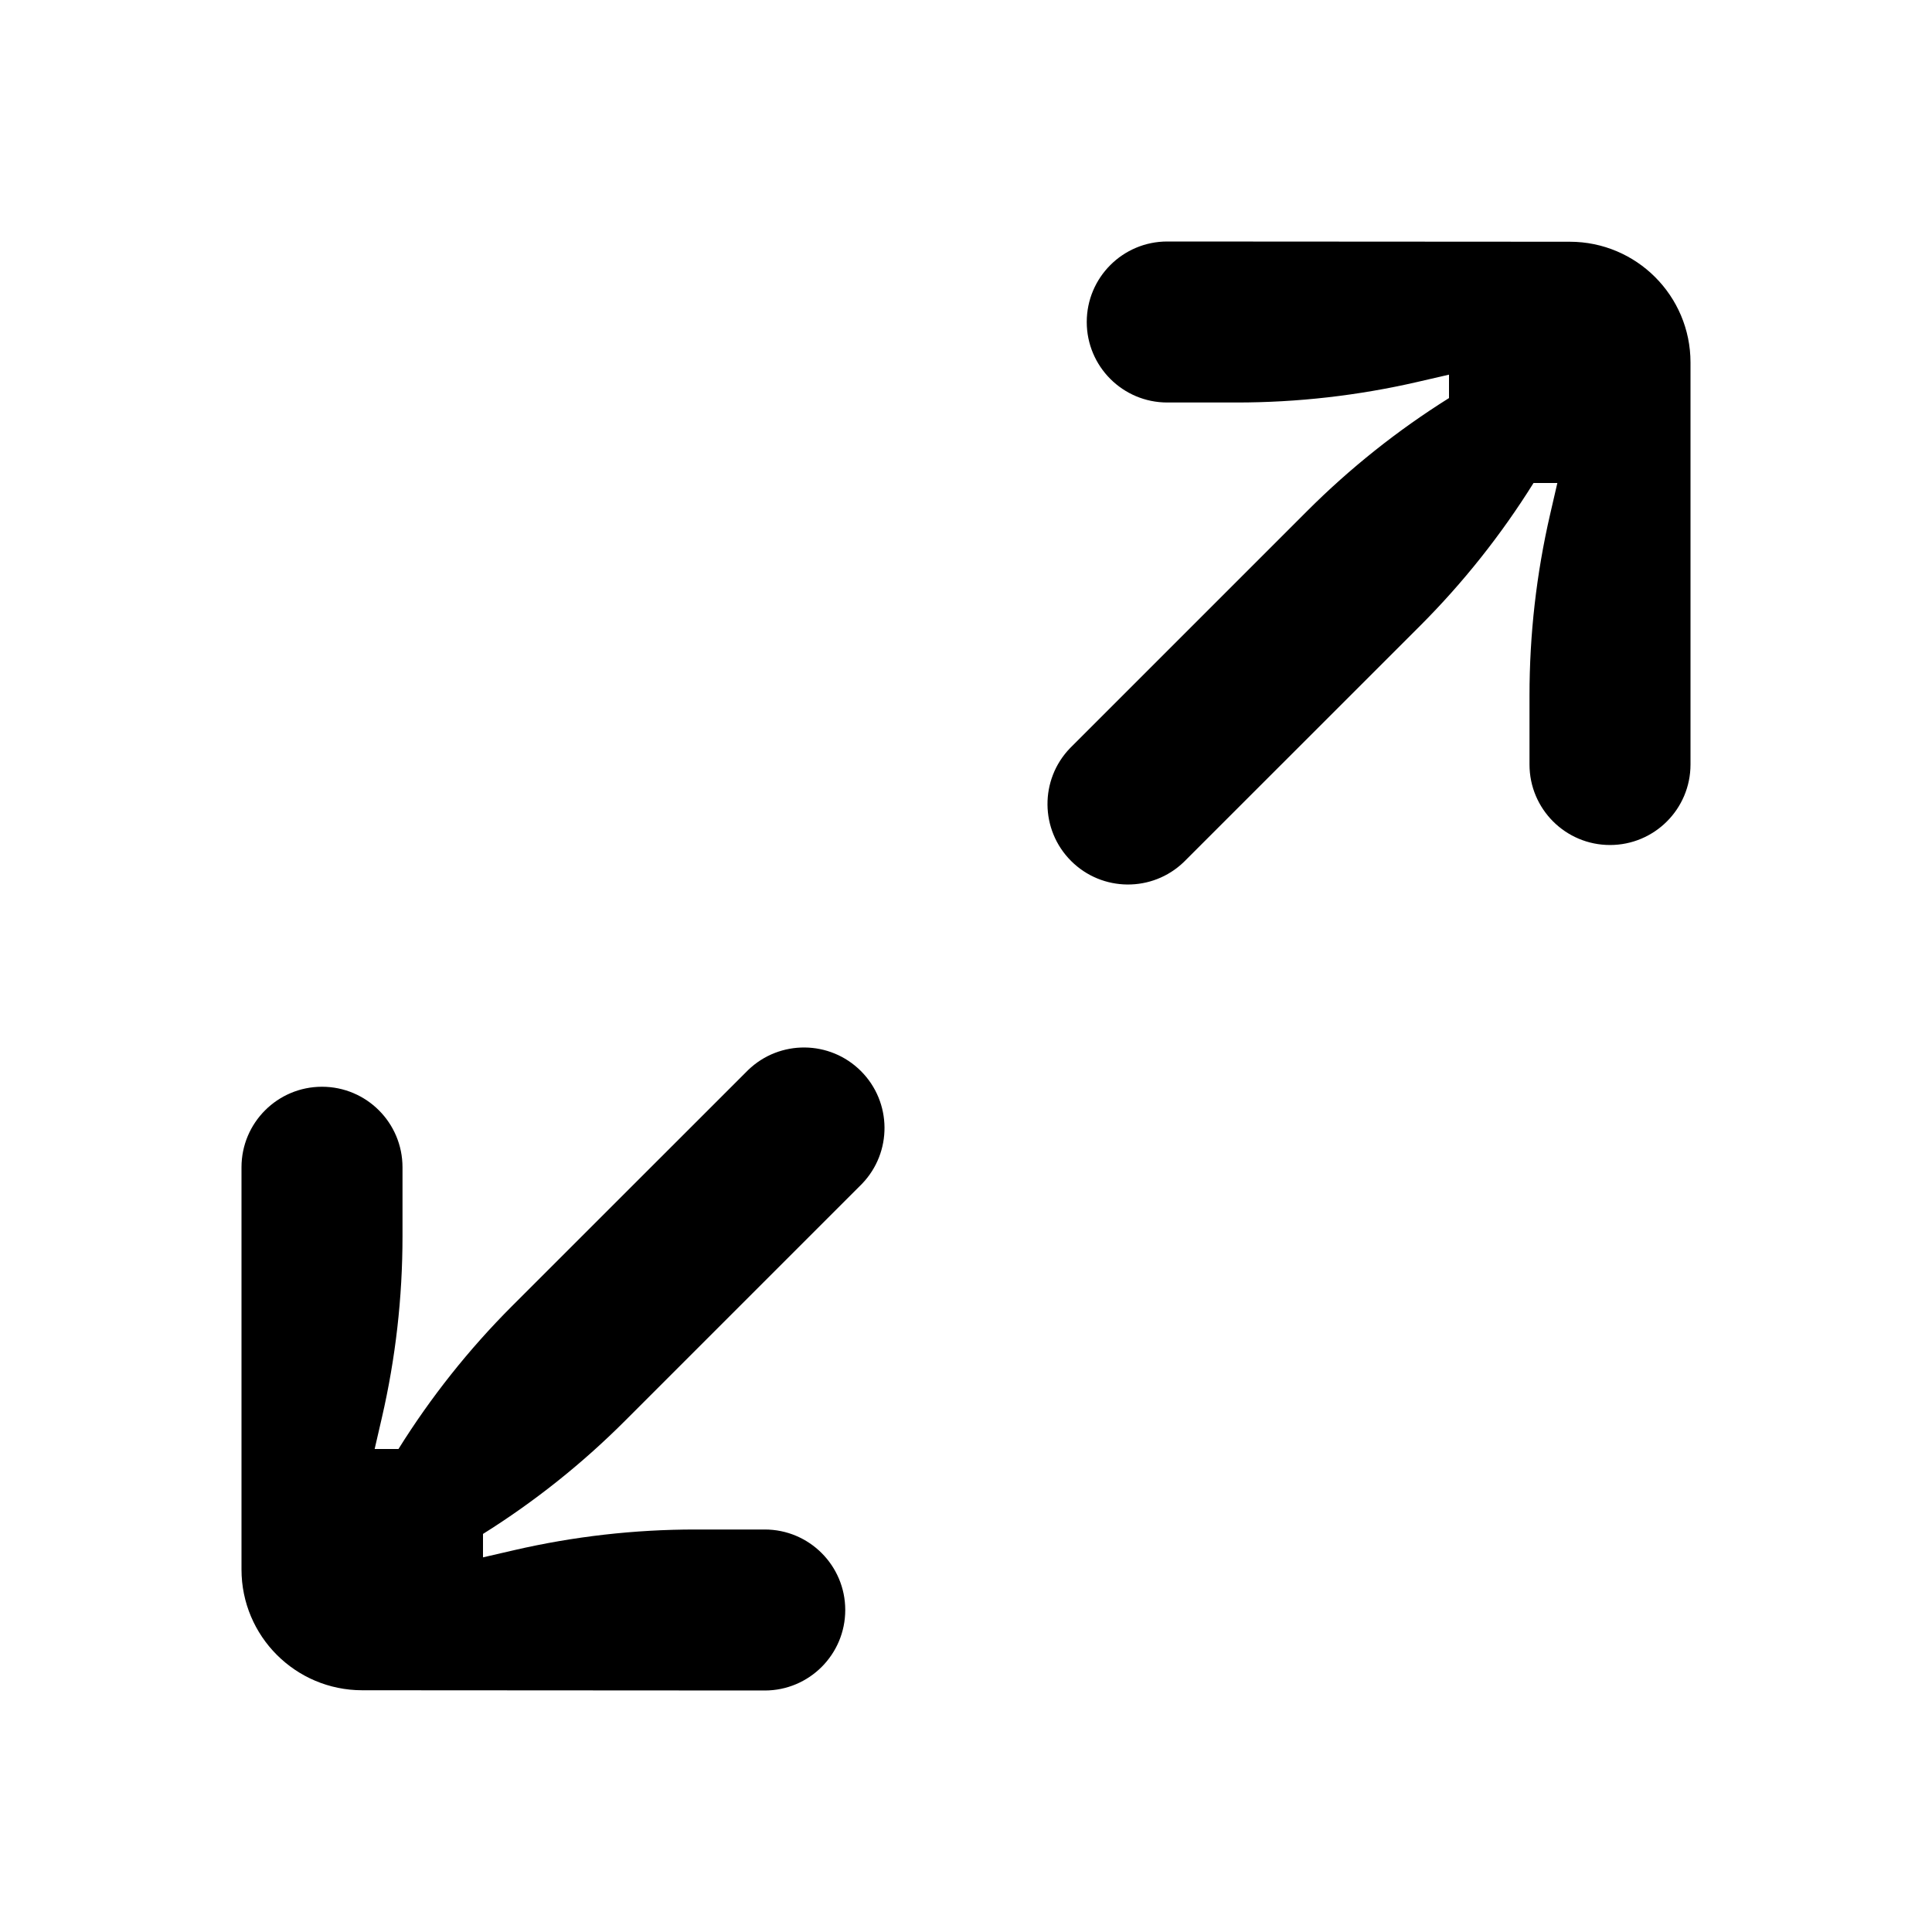
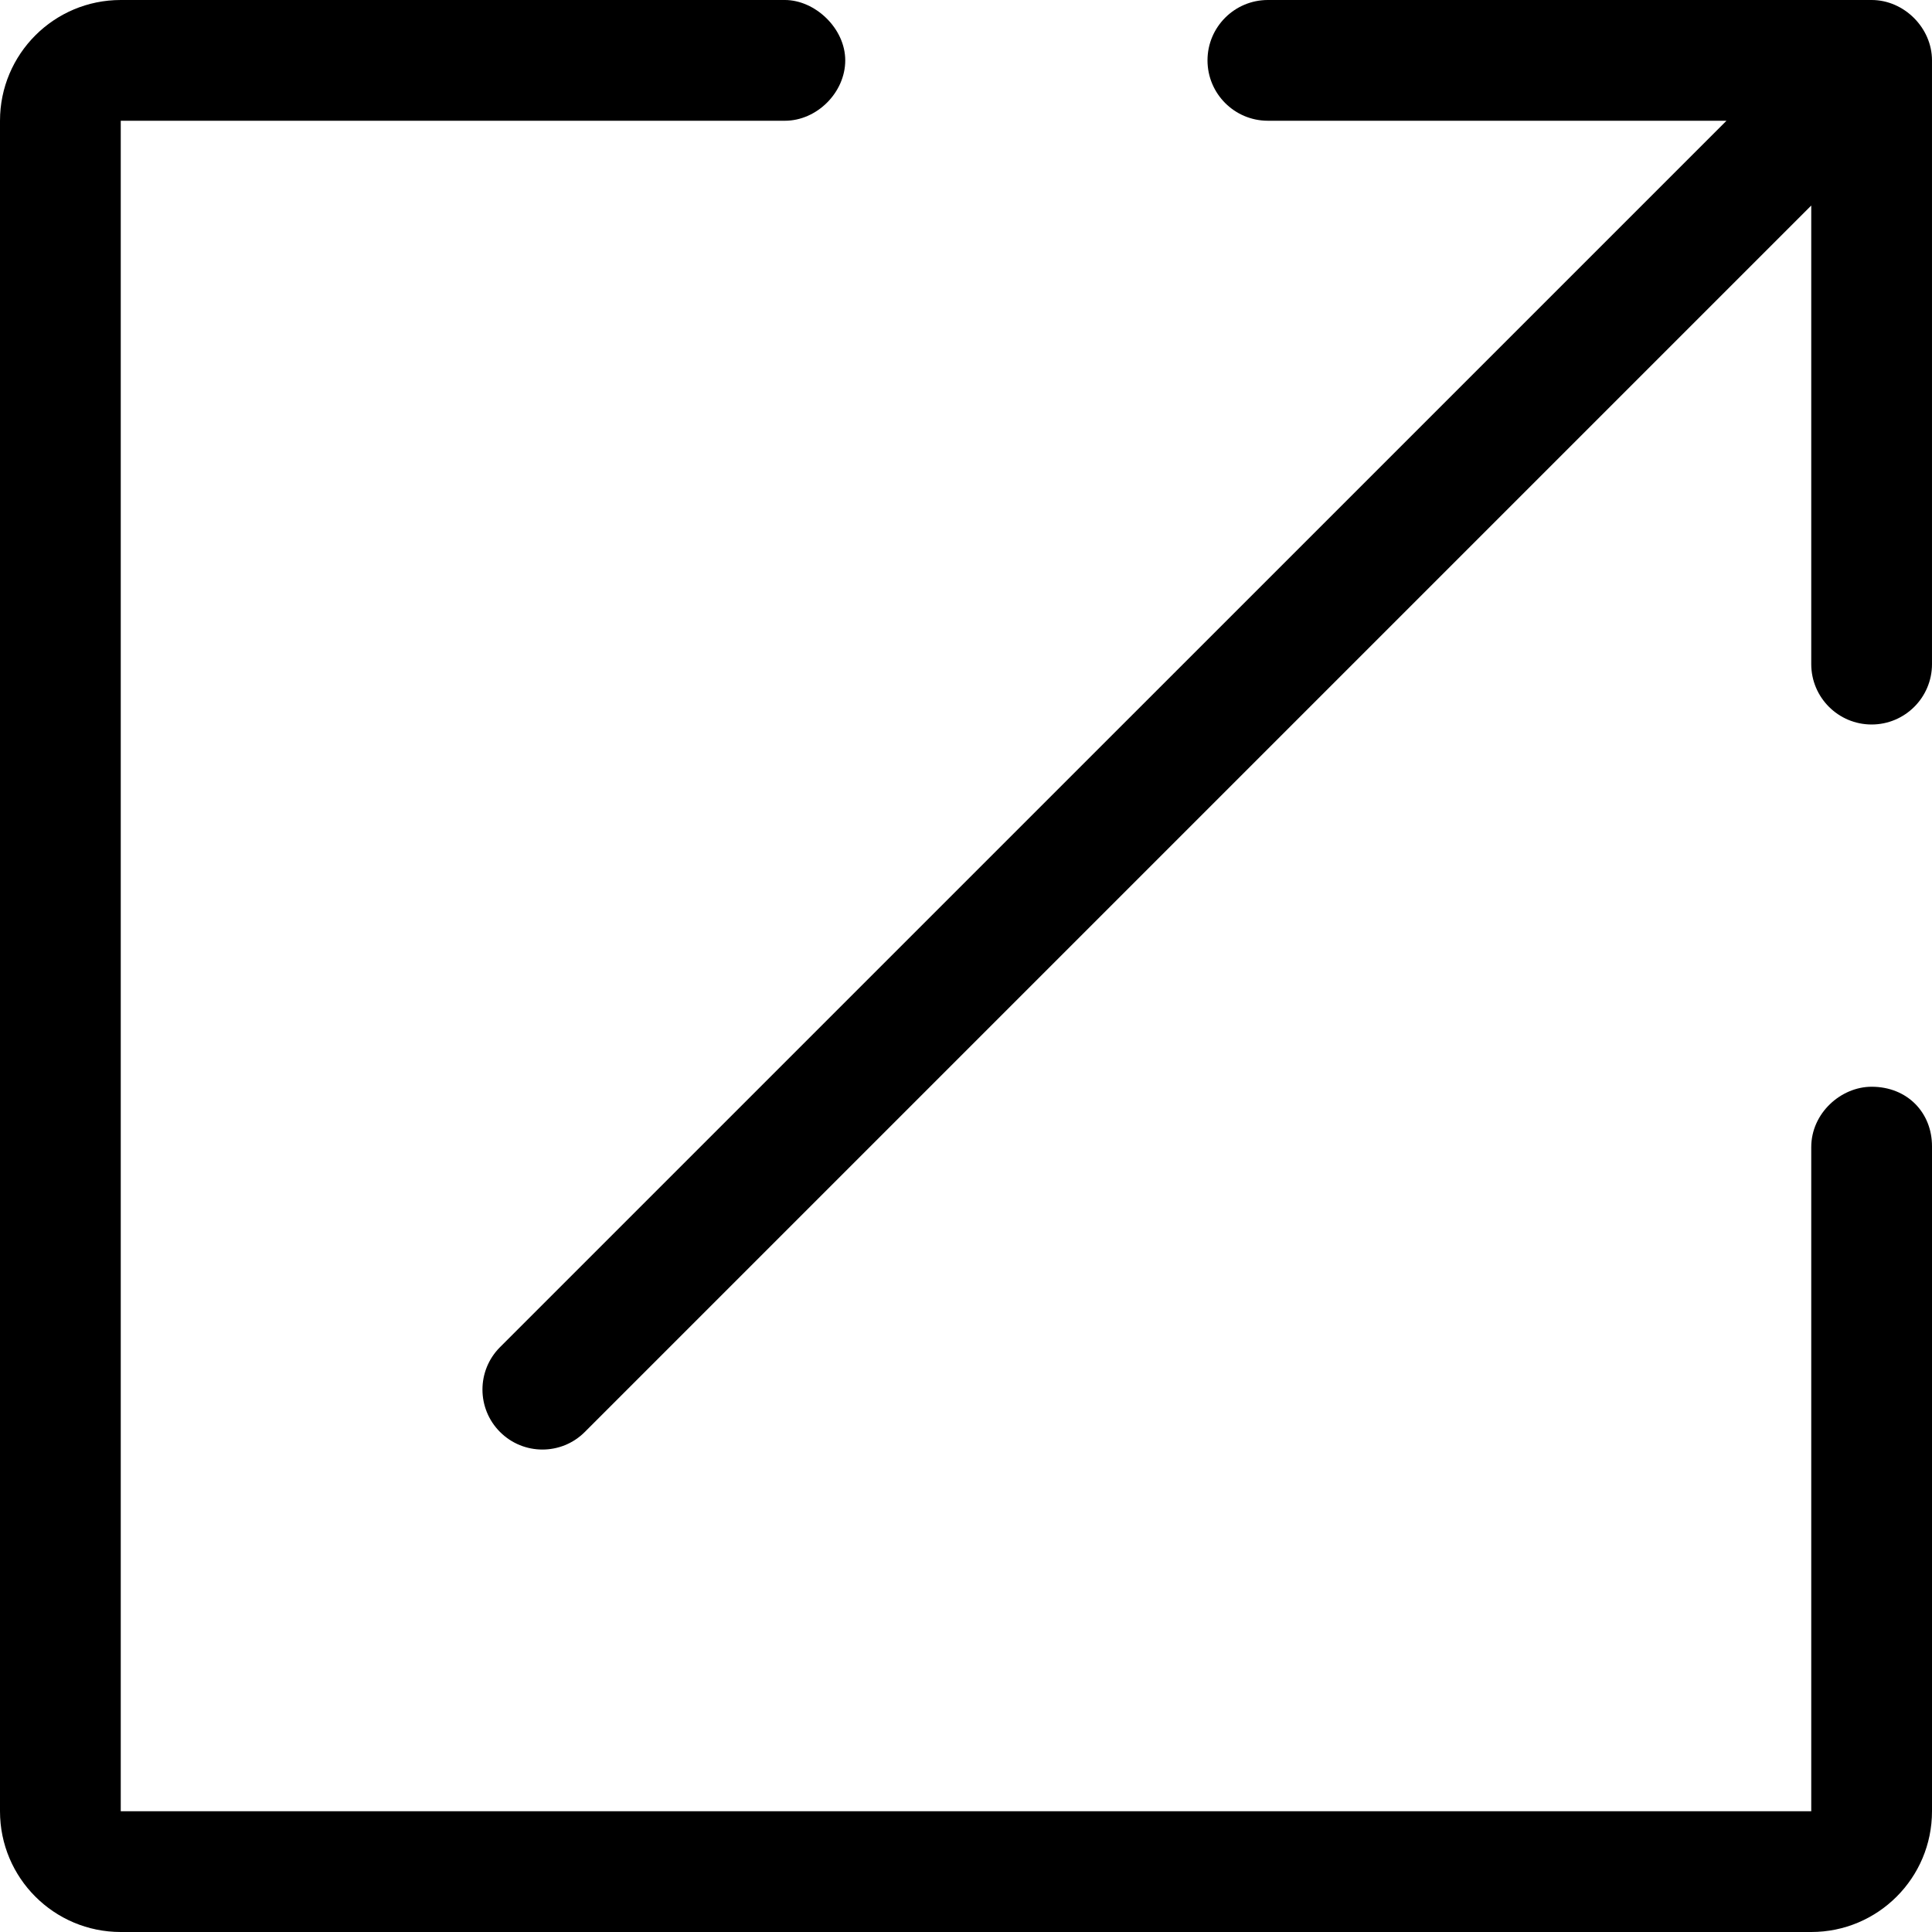
- <svg xmlns="http://www.w3.org/2000/svg" width="800px" height="800px" viewBox="0 0 24 24" fill="none">
-   <path fill-rule="evenodd" clip-rule="evenodd" d="M18 4.654v.291a10 10 0 0 0-1.763 1.404l-2.944 2.944a1 1 0 0 0 1.414 1.414l2.933-2.932A9.995 9.995 0 0 0 19.05 6h.296l-.09.39A9.998 9.998 0 0 0 19 8.64v.857a1 1 0 1 0 2 0V4.503a1.5 1.5 0 0 0-1.5-1.5L14.5 3a1 1 0 1 0 0 2h.861a10 10 0 0 0 2.249-.256l.39-.09zM4.95 18a10 10 0 0 1 1.41-1.775l2.933-2.932a1 1 0 0 1 1.414 1.414l-2.944 2.944A9.998 9.998 0 0 1 6 19.055v.291l.39-.09A9.998 9.998 0 0 1 8.64 19H9.5a1 1 0 1 1 0 2l-5-.003a1.5 1.5 0 0 1-1.5-1.5V14.5a1 1 0 1 1 2 0v.861a10 10 0 0 1-.256 2.249l-.09.39h.295z" fill="#000000" />
+ <svg xmlns="http://www.w3.org/2000/svg" fill="#000000" height="800px" width="800px" version="1.1" id="Capa_1" viewBox="0 0 384.97 384.97" xml:space="preserve">
+   <g>
+     <g id="Fullscreen_1_">
+       <path d="M372.939,216.545c-6.123,0-12.03,5.269-12.03,12.03v132.333H24.061V24.061h132.333c6.388,0,12.03-5.642,12.03-12.03    S162.409,0,156.394,0H24.061C10.767,0,0,10.767,0,24.061v336.848c0,13.293,10.767,24.061,24.061,24.061h336.848    c13.293,0,24.061-10.767,24.061-24.061V228.395C384.97,221.731,380.085,216.545,372.939,216.545z" />
+       <path d="M372.939,0H252.636c-6.641,0-12.03,5.39-12.03,12.03s5.39,12.03,12.03,12.03h91.382L99.635,268.432    c-4.668,4.668-4.668,12.235,0,16.903c4.668,4.668,12.235,4.668,16.891,0L360.909,40.951v91.382c0,6.641,5.39,12.03,12.03,12.03    s12.03-5.39,12.03-12.03V12.03l0,0C384.97,5.558,379.412,0,372.939,0z" />
+     </g>
+     <g>
+ 	</g>
+     <g>
+ 	</g>
+     <g>
+ 	</g>
+     <g>
+ 	</g>
+     <g>
+ 	</g>
+     <g>
+ 	</g>
+   </g>
</svg>
